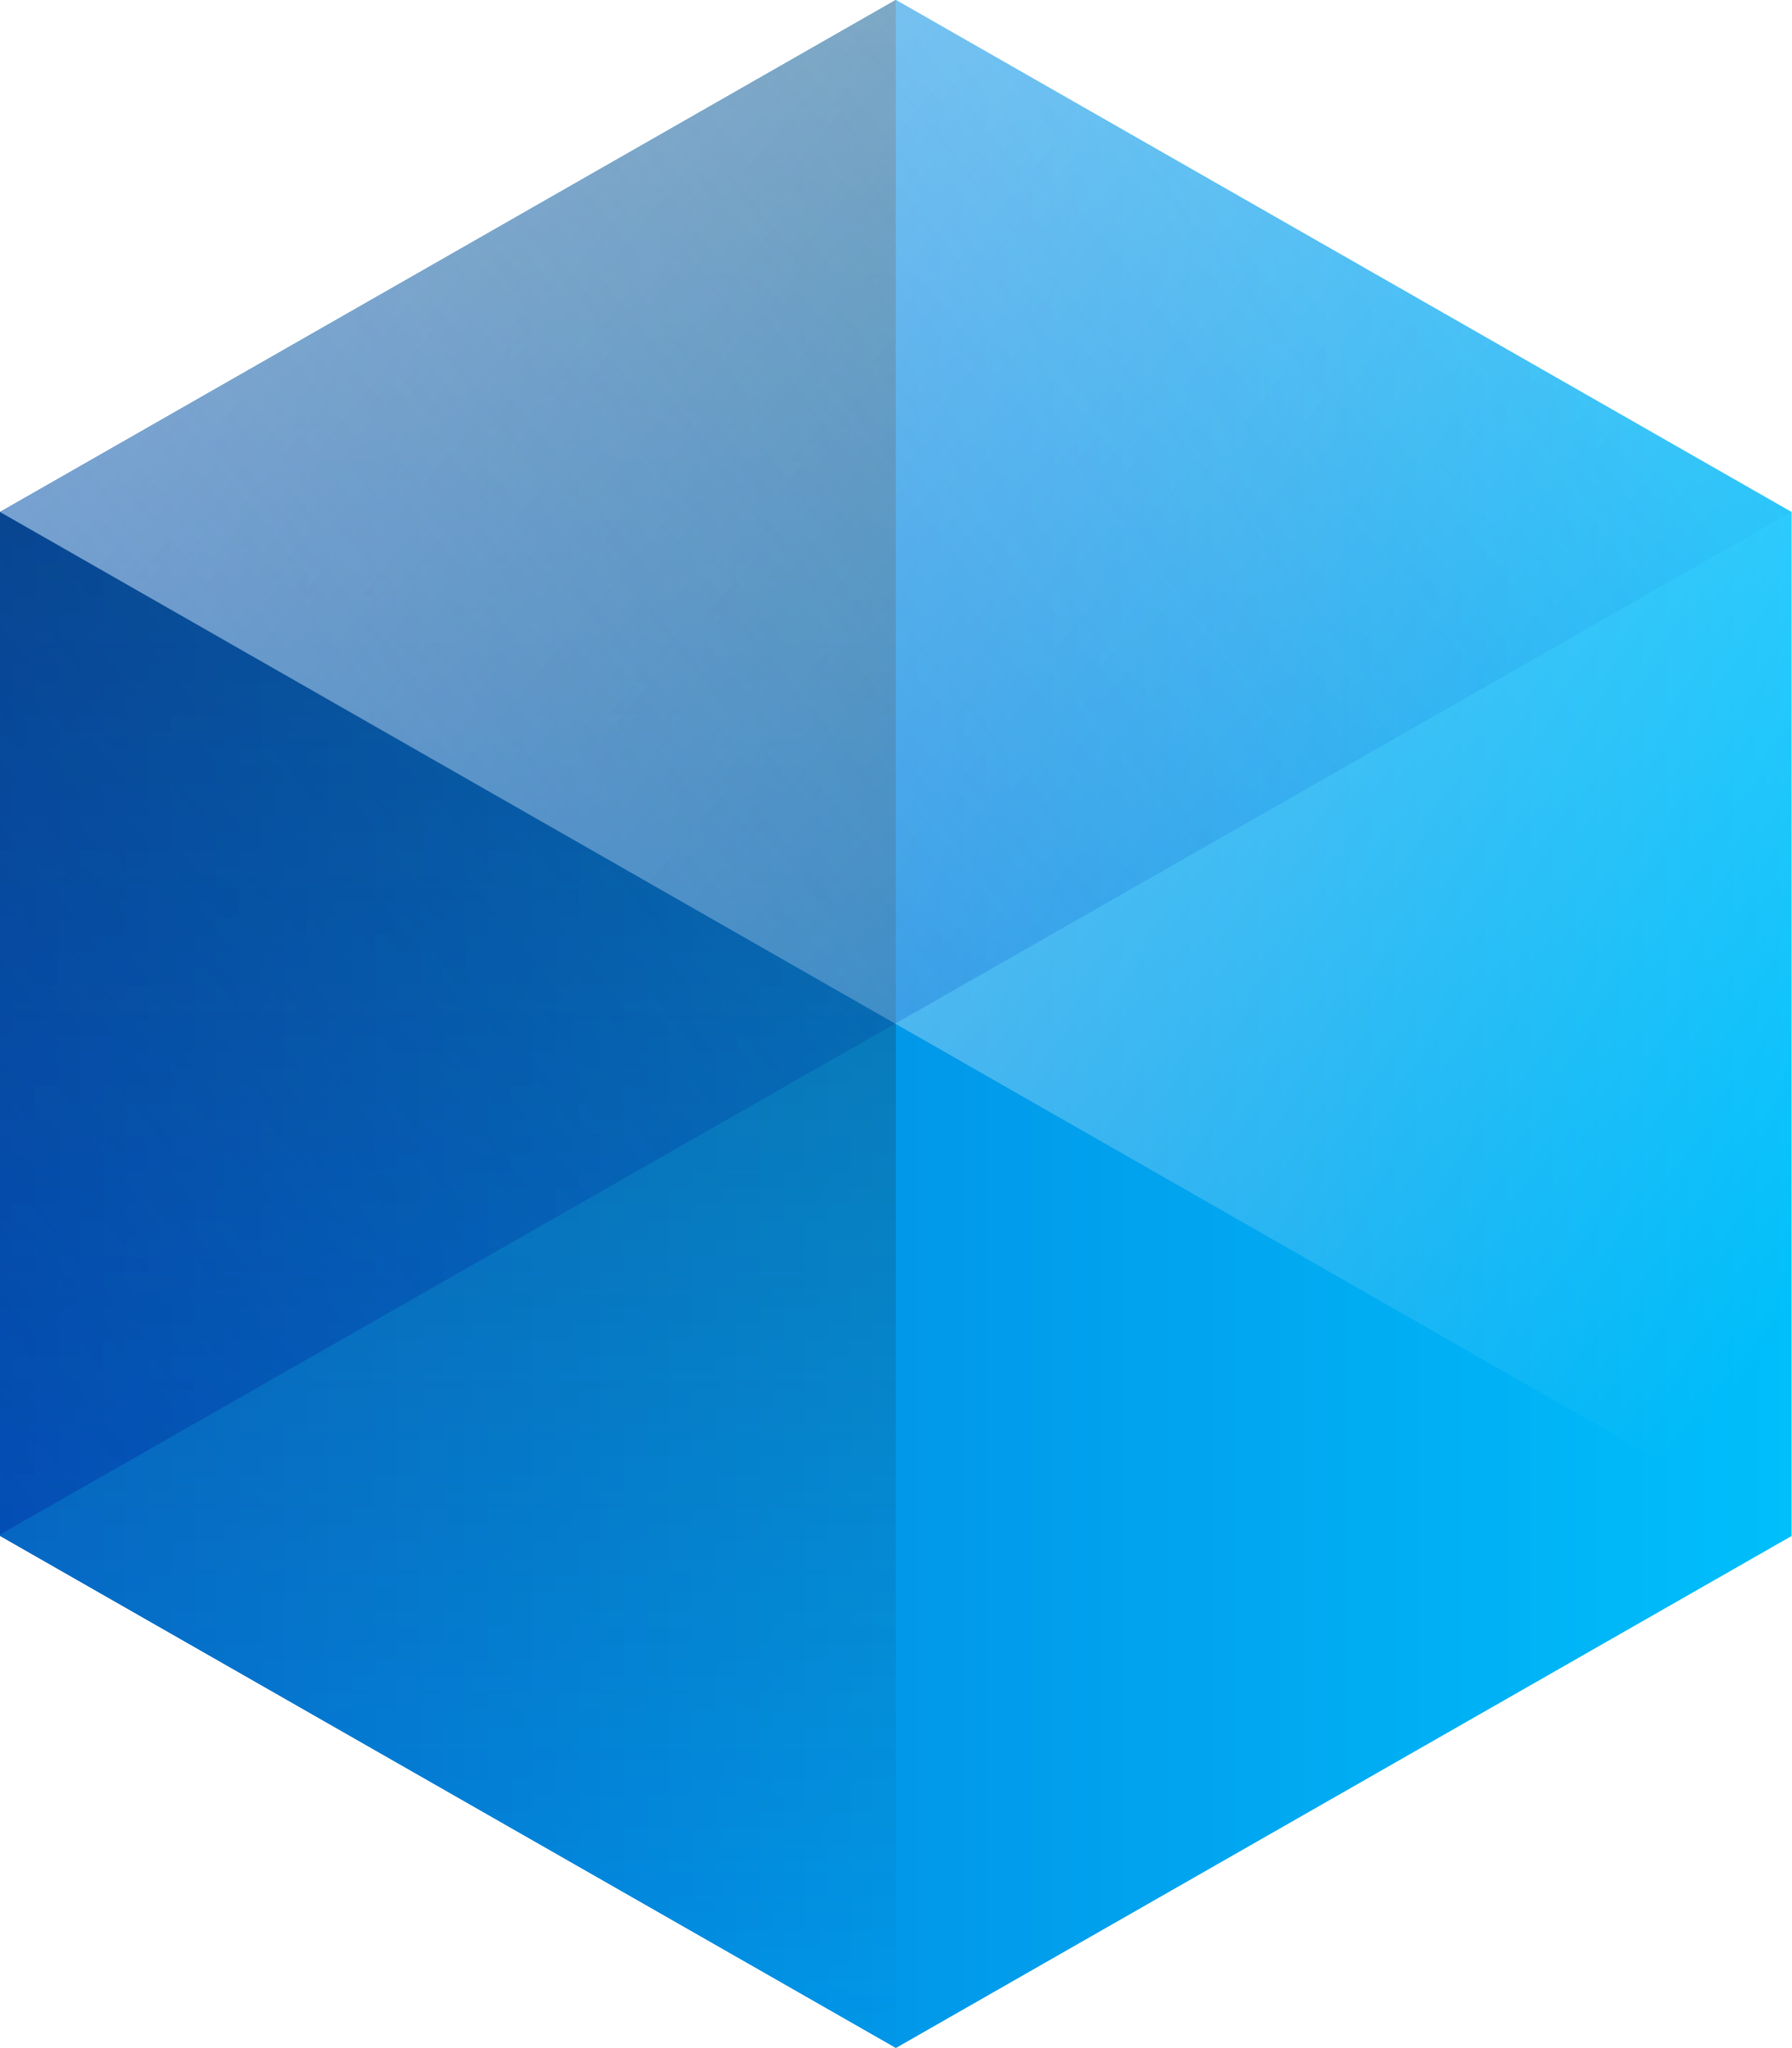
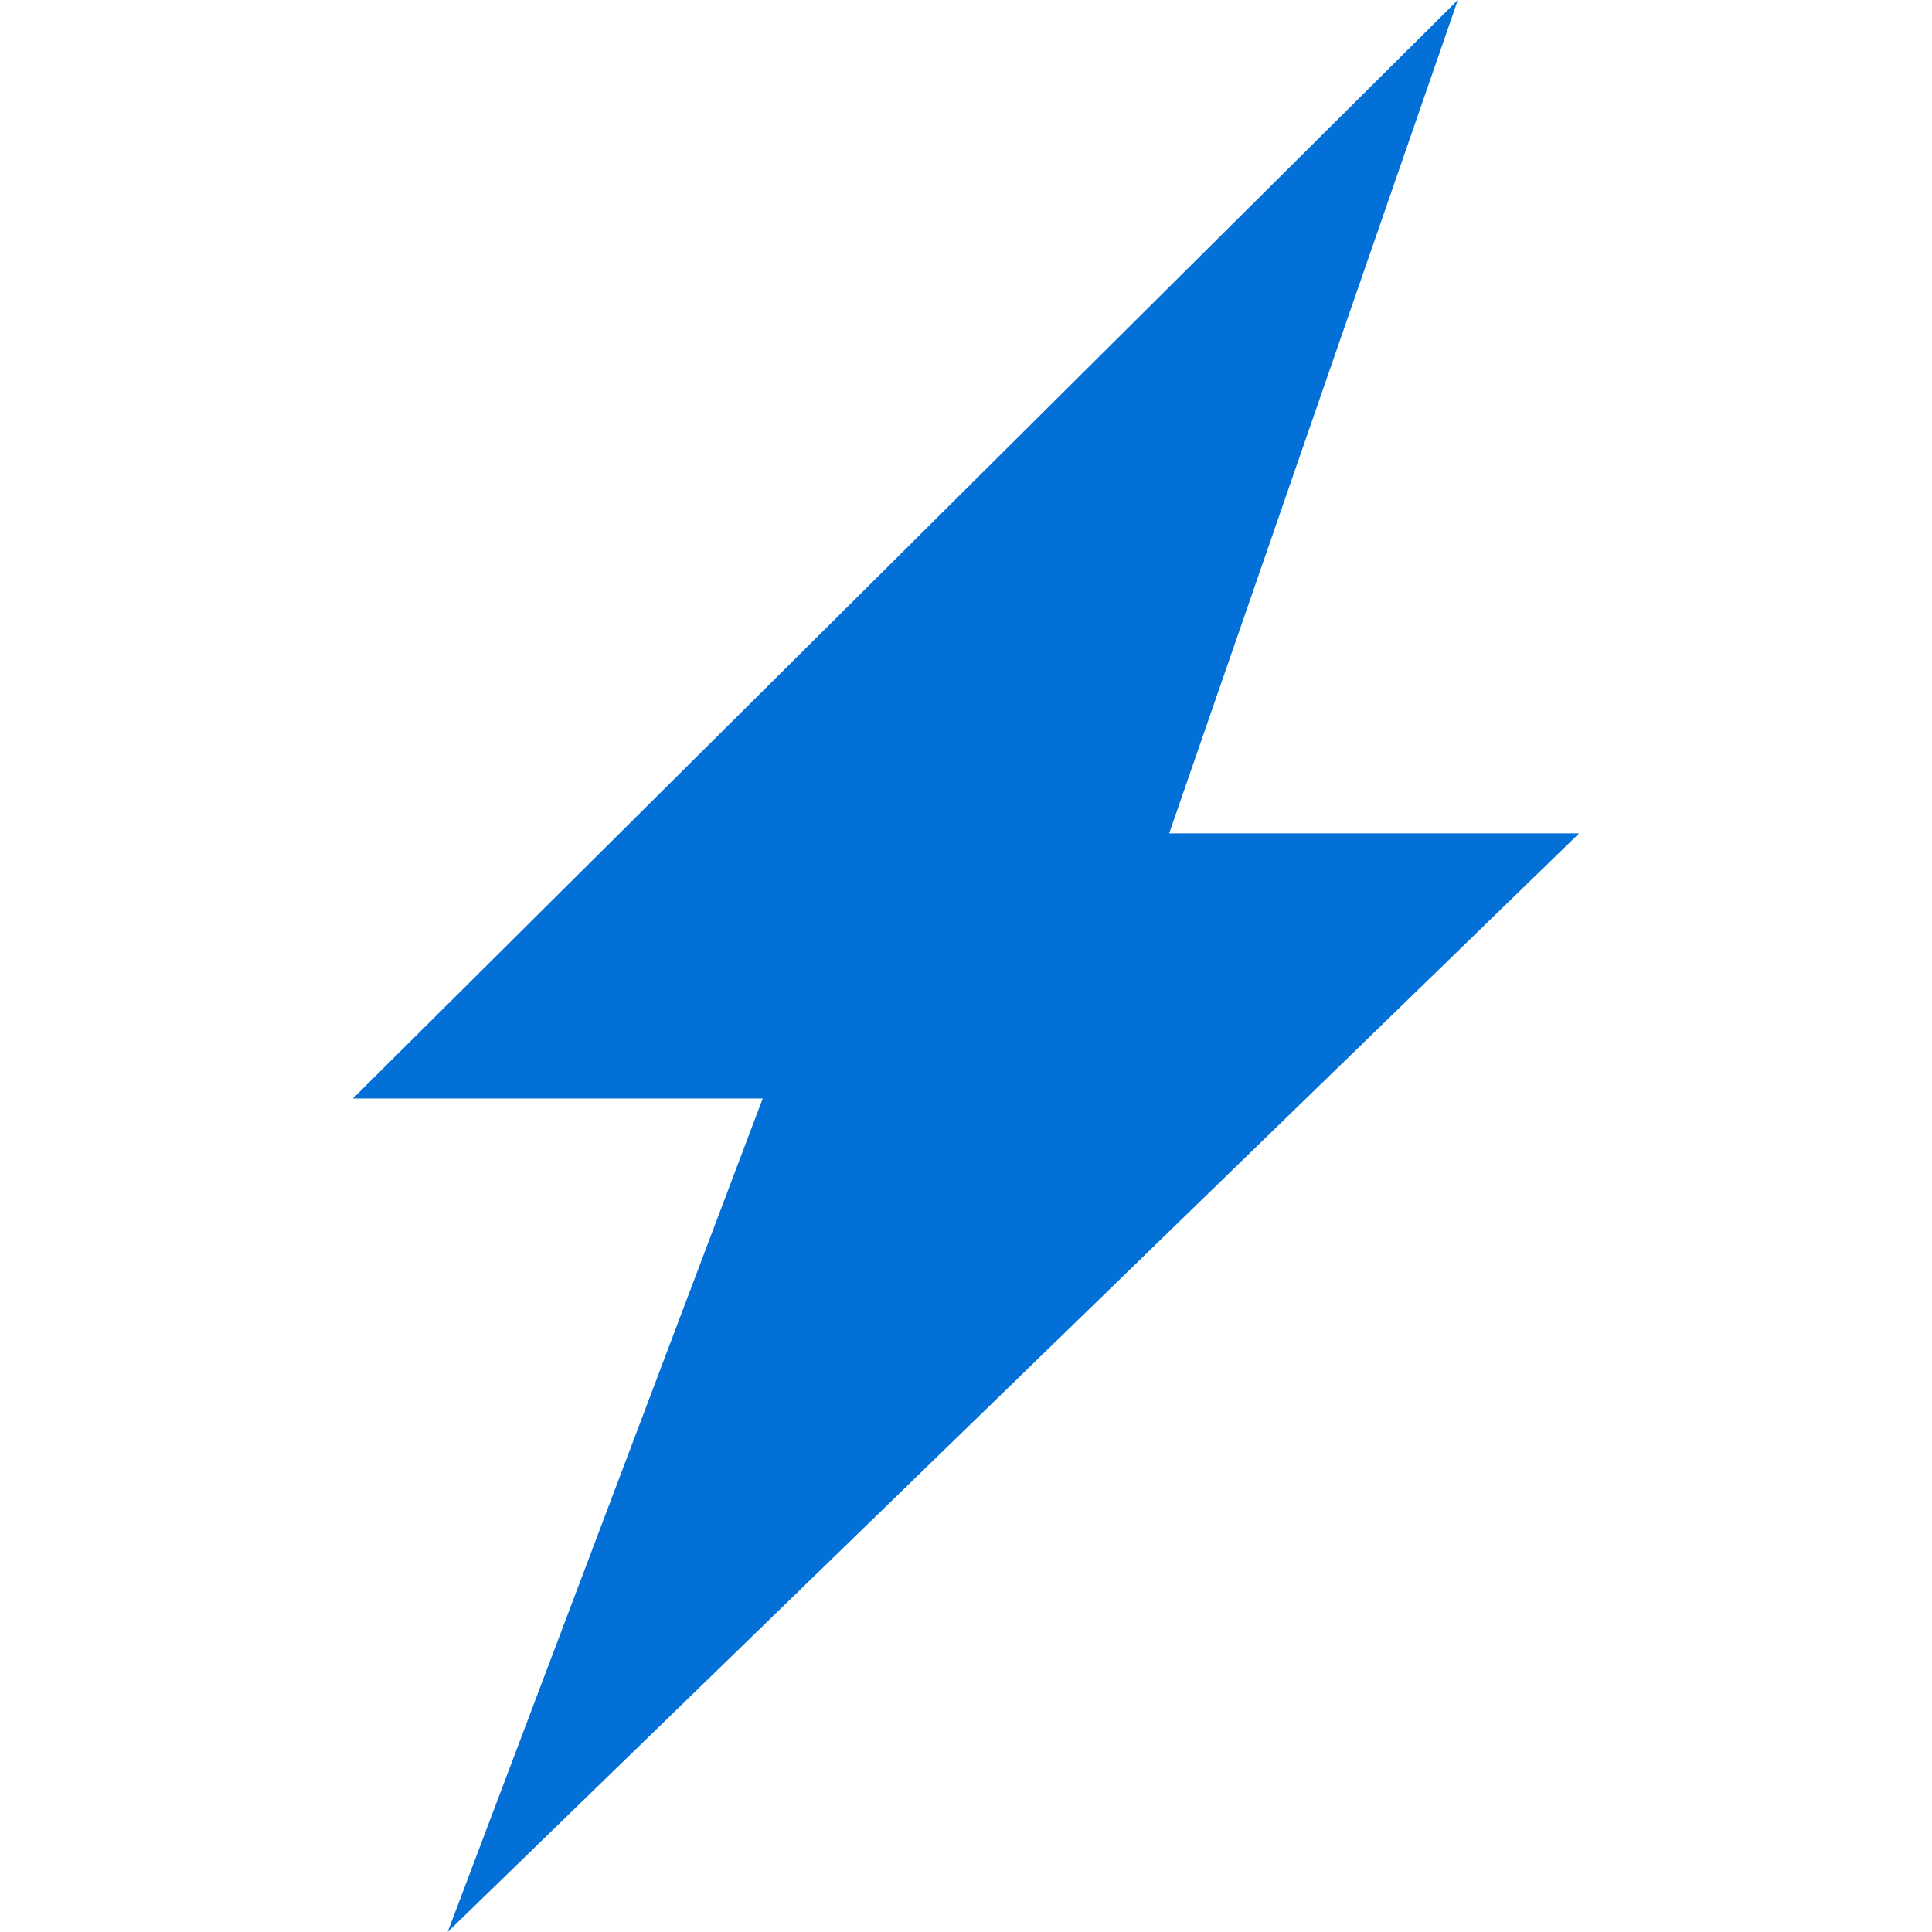
- <svg xmlns="http://www.w3.org/2000/svg" width="28" height="32">
-   <defs>
-     <linearGradient x1="50%" y1="0%" x2="50%" y2="100%" id="a">
-       <stop stop-color="#00BFFB" offset="0%" />
-       <stop stop-color="#0270D7" offset="100%" />
-     </linearGradient>
-     <linearGradient x1="50%" y1="0%" x2="50%" y2="100%" id="b">
-       <stop stop-color="#1F232A" stop-opacity=".48" offset="0%" />
-       <stop stop-color="#1F2329" stop-opacity="0" offset="100%" />
-     </linearGradient>
-     <linearGradient x1="87.665%" y1="103.739%" x2="-3.169%" y2="38.807%" id="c">
-       <stop stop-color="#FFF" stop-opacity="0" offset="0%" />
-       <stop stop-color="#FFF" stop-opacity=".64" offset="100%" />
-     </linearGradient>
-     <linearGradient x1="-14.104%" y1="111.262%" x2="109.871%" y2="26.355%" id="d">
-       <stop stop-color="#0270D7" offset="0%" />
-       <stop stop-color="#0270D7" stop-opacity="0" offset="100%" />
-     </linearGradient>
-   </defs>
-   <g fill="none" fill-rule="evenodd">
-     <path fill="url(#a)" transform="rotate(90 14 16)" d="M6 2l-8 13.999L6 30h16l8-14.001L22 2z" />
-     <path fill="url(#b)" d="M14 0v32L0 24V8z" />
-     <path fill="url(#c)" d="M28 24L0 8l14.001-8L28 8z" />
-     <path fill-opacity=".48" fill="url(#d)" style="mix-blend-mode:multiply" d="M28 8L0 23.978V8l14.001-8L28 8z" />
+ <svg xmlns="http://www.w3.org/2000/svg" height="32" width="32" version="1.1" id="Capa_1" x="0px" y="0px" viewBox="0 0 27.793 27.793" style="enable-background:new 0 0 27.793 27.793;" xml:space="preserve">
+   <g>
+     <g id="c1_ray">
+       <polygon points="20.972,0 5.076,15.803 10.972,15.803 6.44,27.793 22.716,11.989 16.819,11.989" fill="#0270D7" />
+     </g>
+     <g id="Capa_1_29_">
+ 	</g>
  </g>
+   <g>
+ </g>
+   <g>
+ </g>
+   <g>
+ </g>
+   <g>
+ </g>
+   <g>
+ </g>
+   <g>
+ </g>
+   <g>
+ </g>
+   <g>
+ </g>
+   <g>
+ </g>
+   <g>
+ </g>
+   <g>
+ </g>
+   <g>
+ </g>
+   <g>
+ </g>
+   <g>
+ </g>
+   <g>
+ </g>
</svg>
